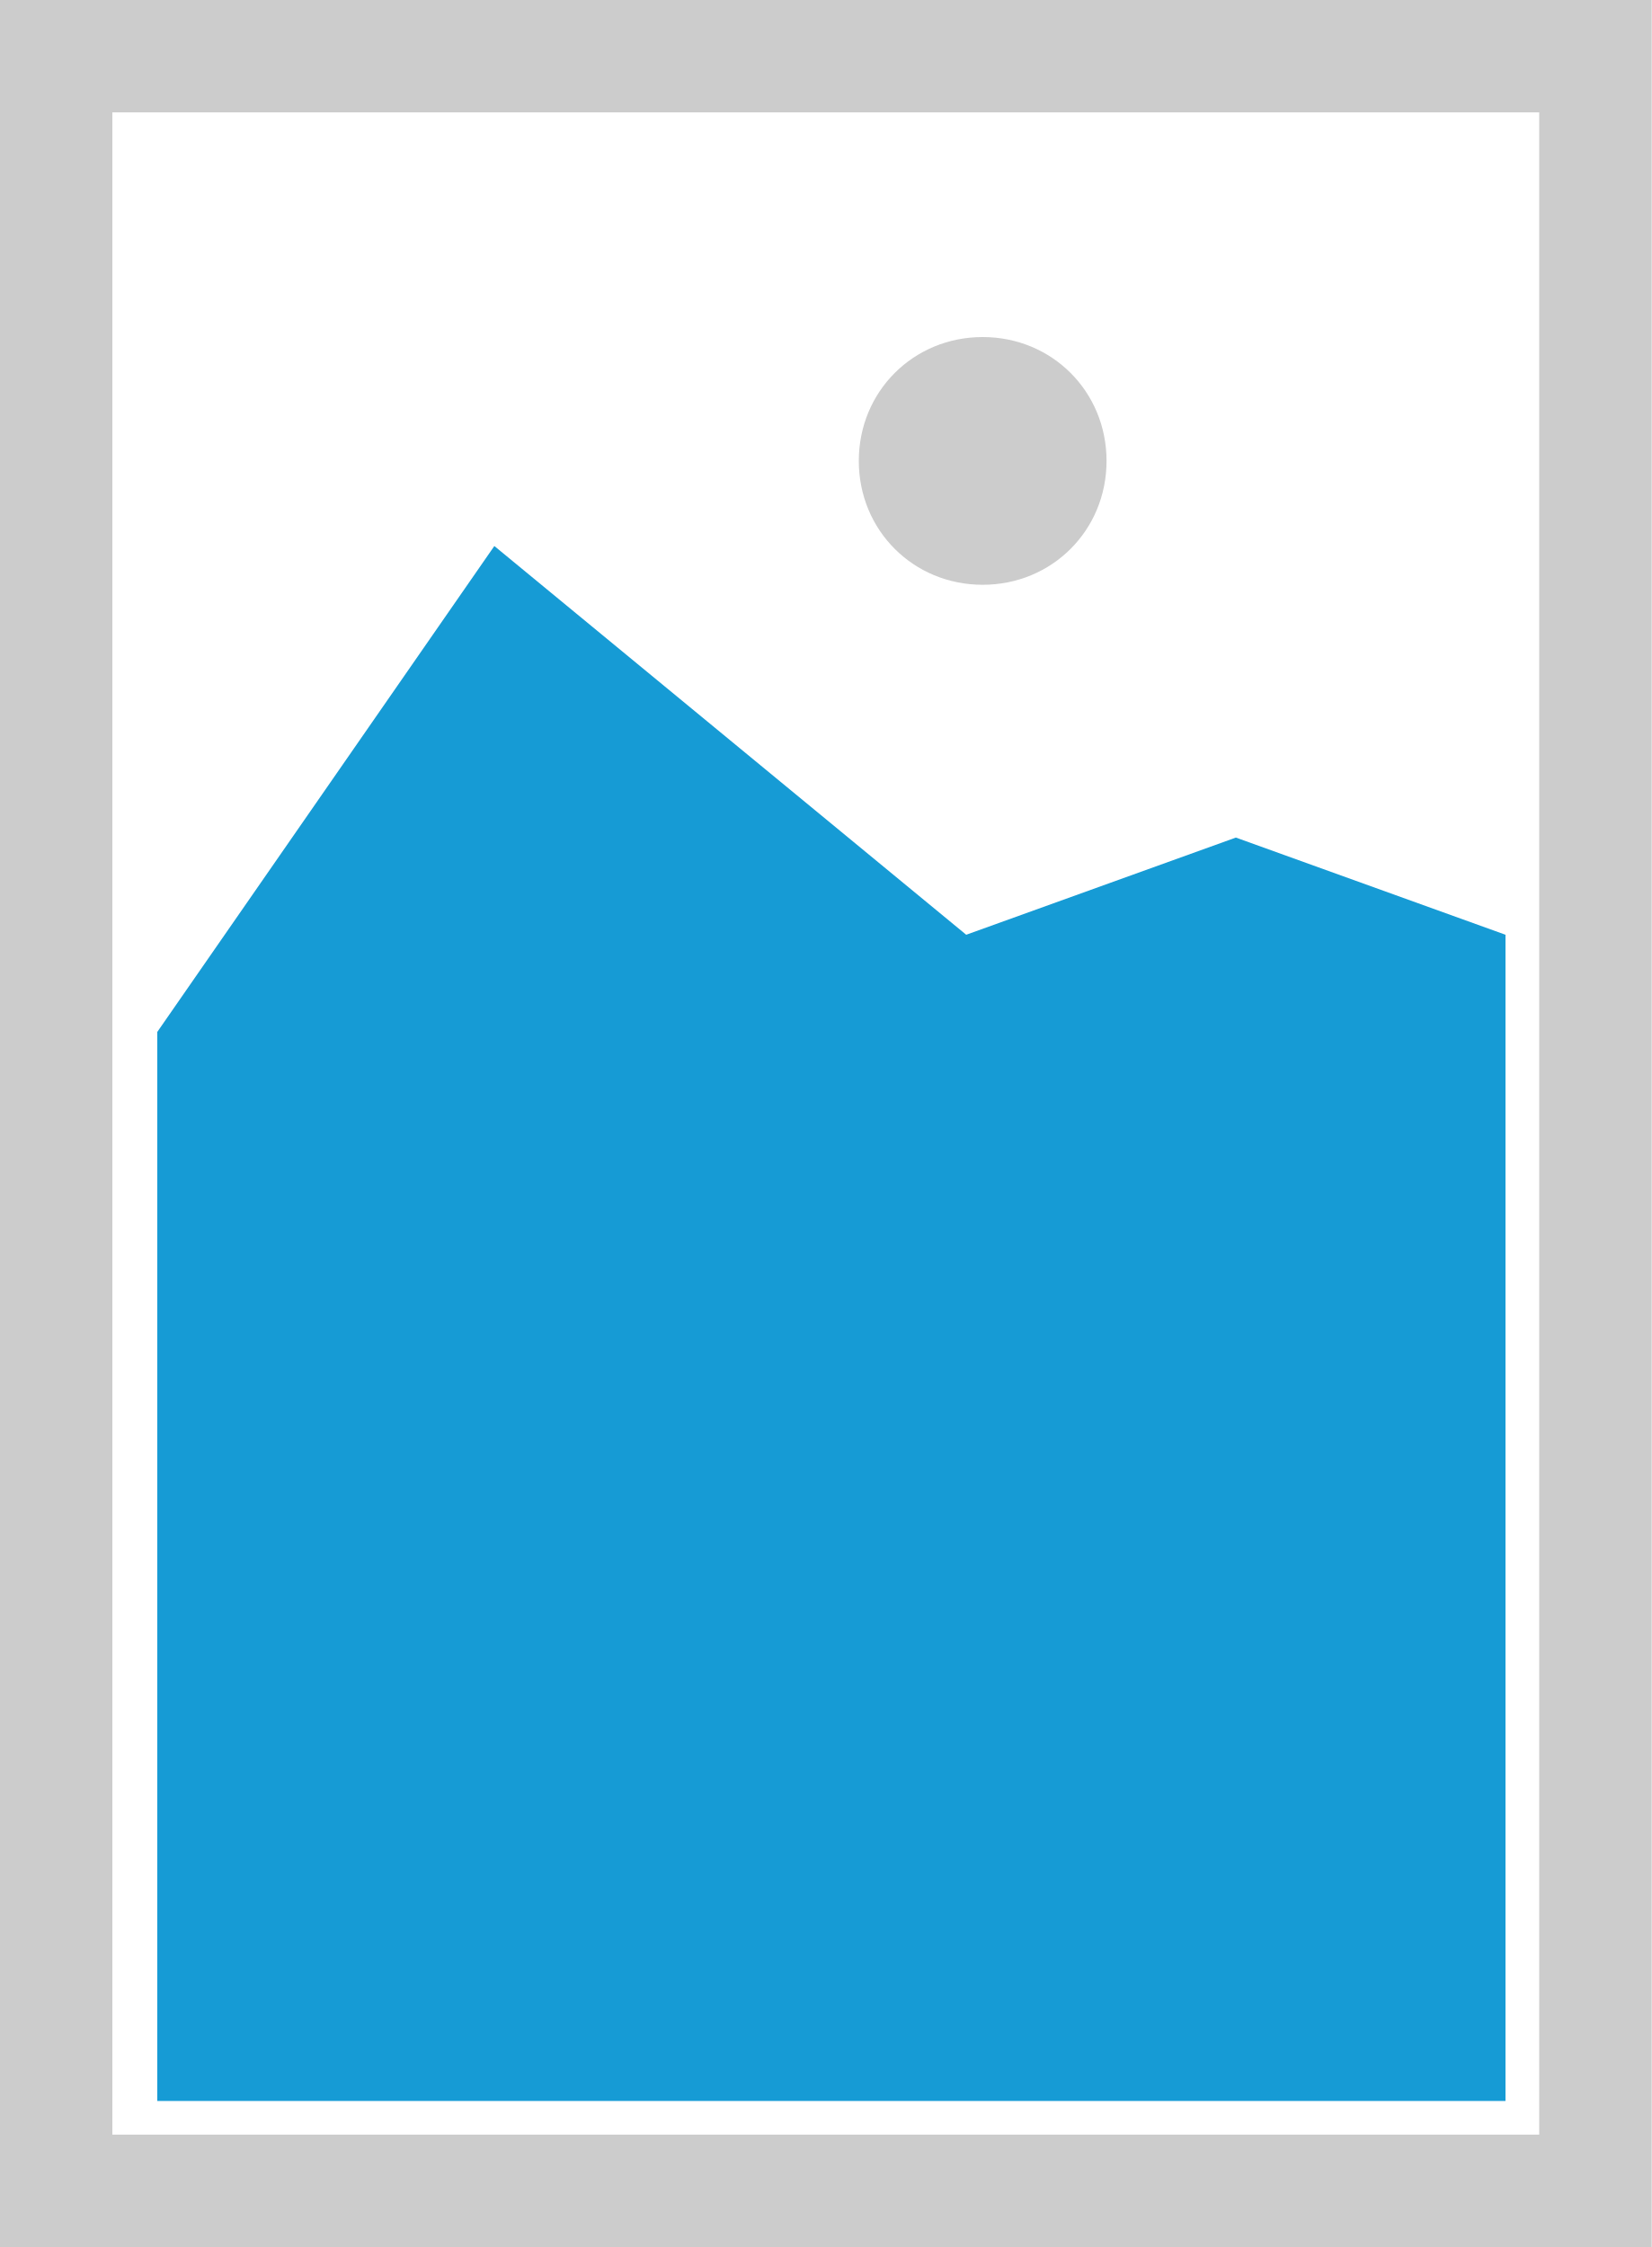
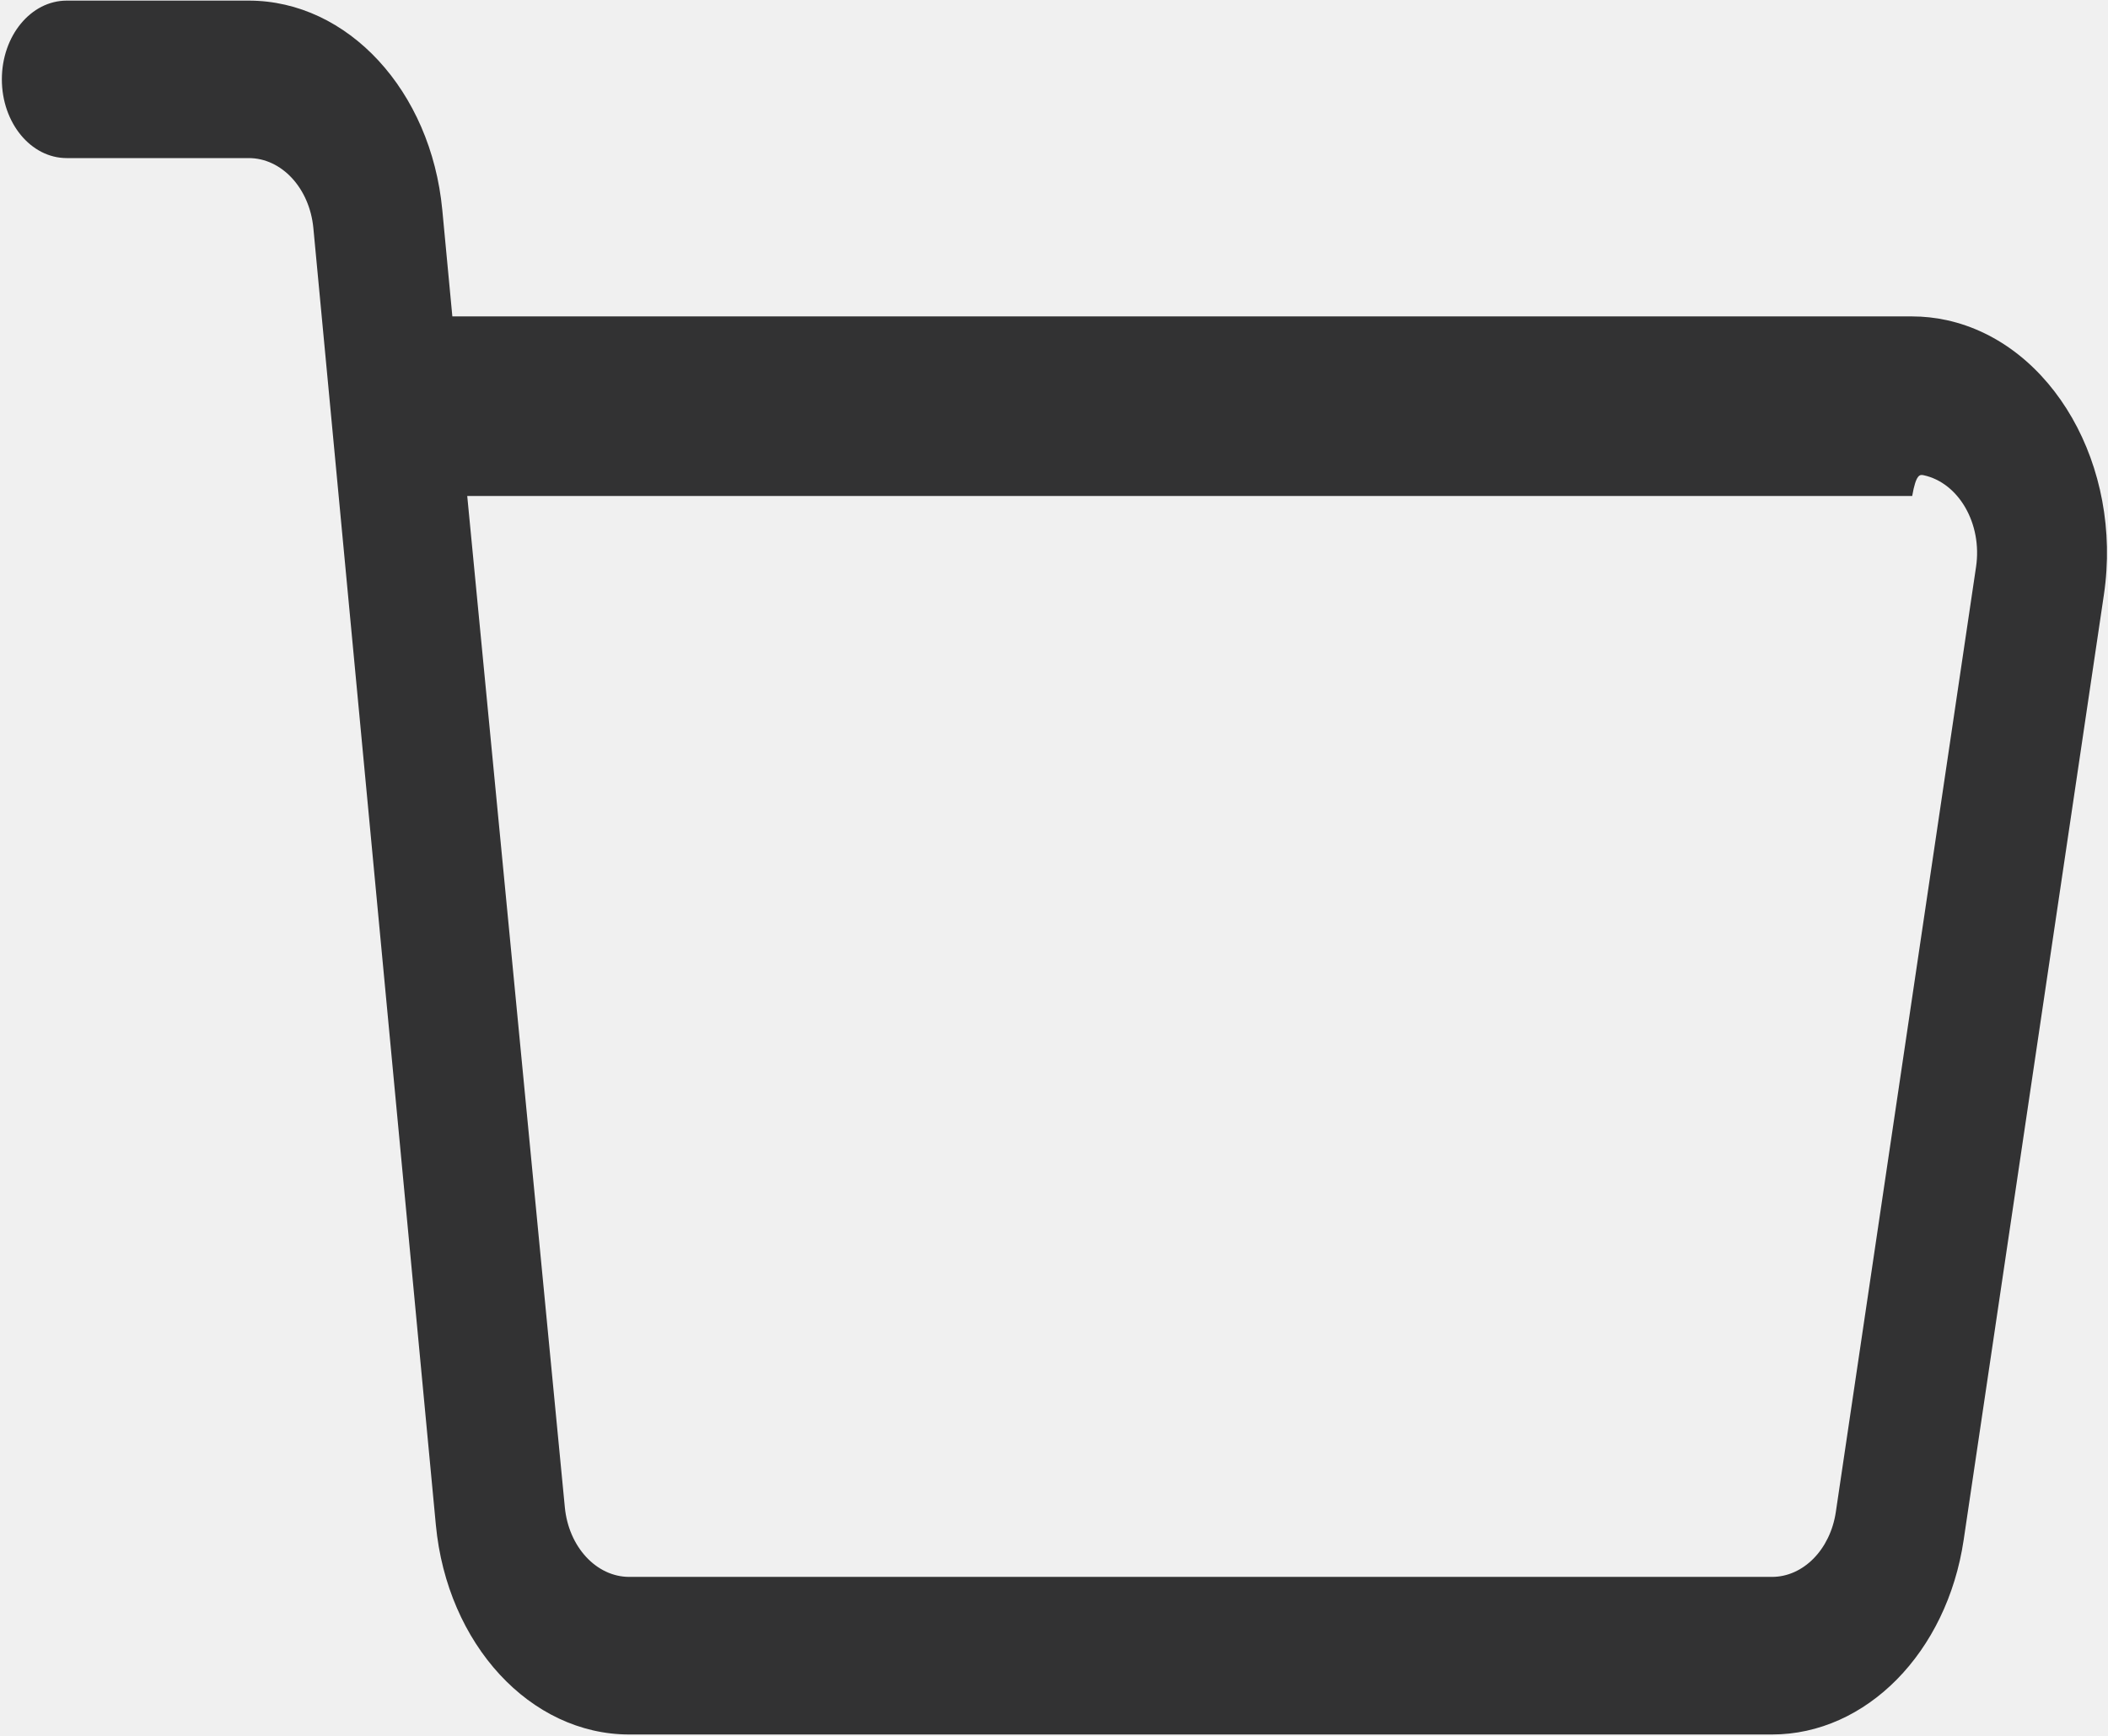
- <svg xmlns="http://www.w3.org/2000/svg" version="1.1" width="147px" height="200px">
-   <g transform="matrix(1 0 0 1 -203 -480 )">
-     <path d="M 203 480  L 350 480  L 350 680  L 203 680  L 203 480  " fill-rule="nonzero" fill="#cccccc" stroke="none" />
-     <path d="M 213 490  L 340 490  L 340 670  L 213 670  L 213 490  " fill-rule="nonzero" fill="#ffffff" stroke="none" />
-     <path d="M 290.465 532.05  C 284.291 532.05  279.44 527.199  279.44 521.025  C 279.44 514.851  284.291 510  290.465 510  C 296.639 510  301.49 514.851  301.49 521.025  C 301.49 527.199  296.639 532.05  290.465 532.05  " fill-rule="nonzero" fill="#cccccc" stroke="none" />
-     <path d="M 217 667  L 217 571.85  L 247 528.6  L 289 563.2  L 313 554.55  L 337 563.2  L 337 667  L 217 667  " fill-rule="nonzero" fill="#169bd5" stroke="none" />
+ <svg xmlns="http://www.w3.org/2000/svg" version="1.1" width="17px" height="14px">
+   <g transform="matrix(1 0 0 1 -285 -3800 )">
+     <path d="M 15.421 4  L 3.768 4  L 4.555 12.155  C 4.585 12.475  4.809 12.718  5.075 12.718  L 14.29 12.718  C 14.543 12.718  14.76 12.497  14.805 12.195  L 15.936 4.571  C 15.987 4.226  15.798 3.895  15.514 3.833  C 15.483 3.826  15.452 3.823  15.421 4  Z M 3.567 1.694  L 3.648 2.552  L 15.421 2.552  C 15.514 2.552  15.607 2.562  15.699 2.582  C 16.553 2.769  17.12 3.76  16.967 4.796  L 15.836 12.42  C 15.701 13.328  15.05 13.989  14.29 13.989  L 5.075 13.989  C 4.277 13.989  3.606 13.262  3.515 12.299  L 2.527 1.838  C 2.496 1.518  2.272 1.275  2.006 1.275  L 0.538 1.275  C 0.249 1.275  0.015 0.991  0.015 0.64  C 0.015 0.289  0.249 0.005  0.538 0.005  L 2.006 0.005  C 2.805 0.005  3.476 0.731  3.567 1.694  Z " fill-rule="nonzero" fill="#323233" stroke="none" transform="matrix(1 0 0 1 285 3800 )" />
  </g>
</svg>
